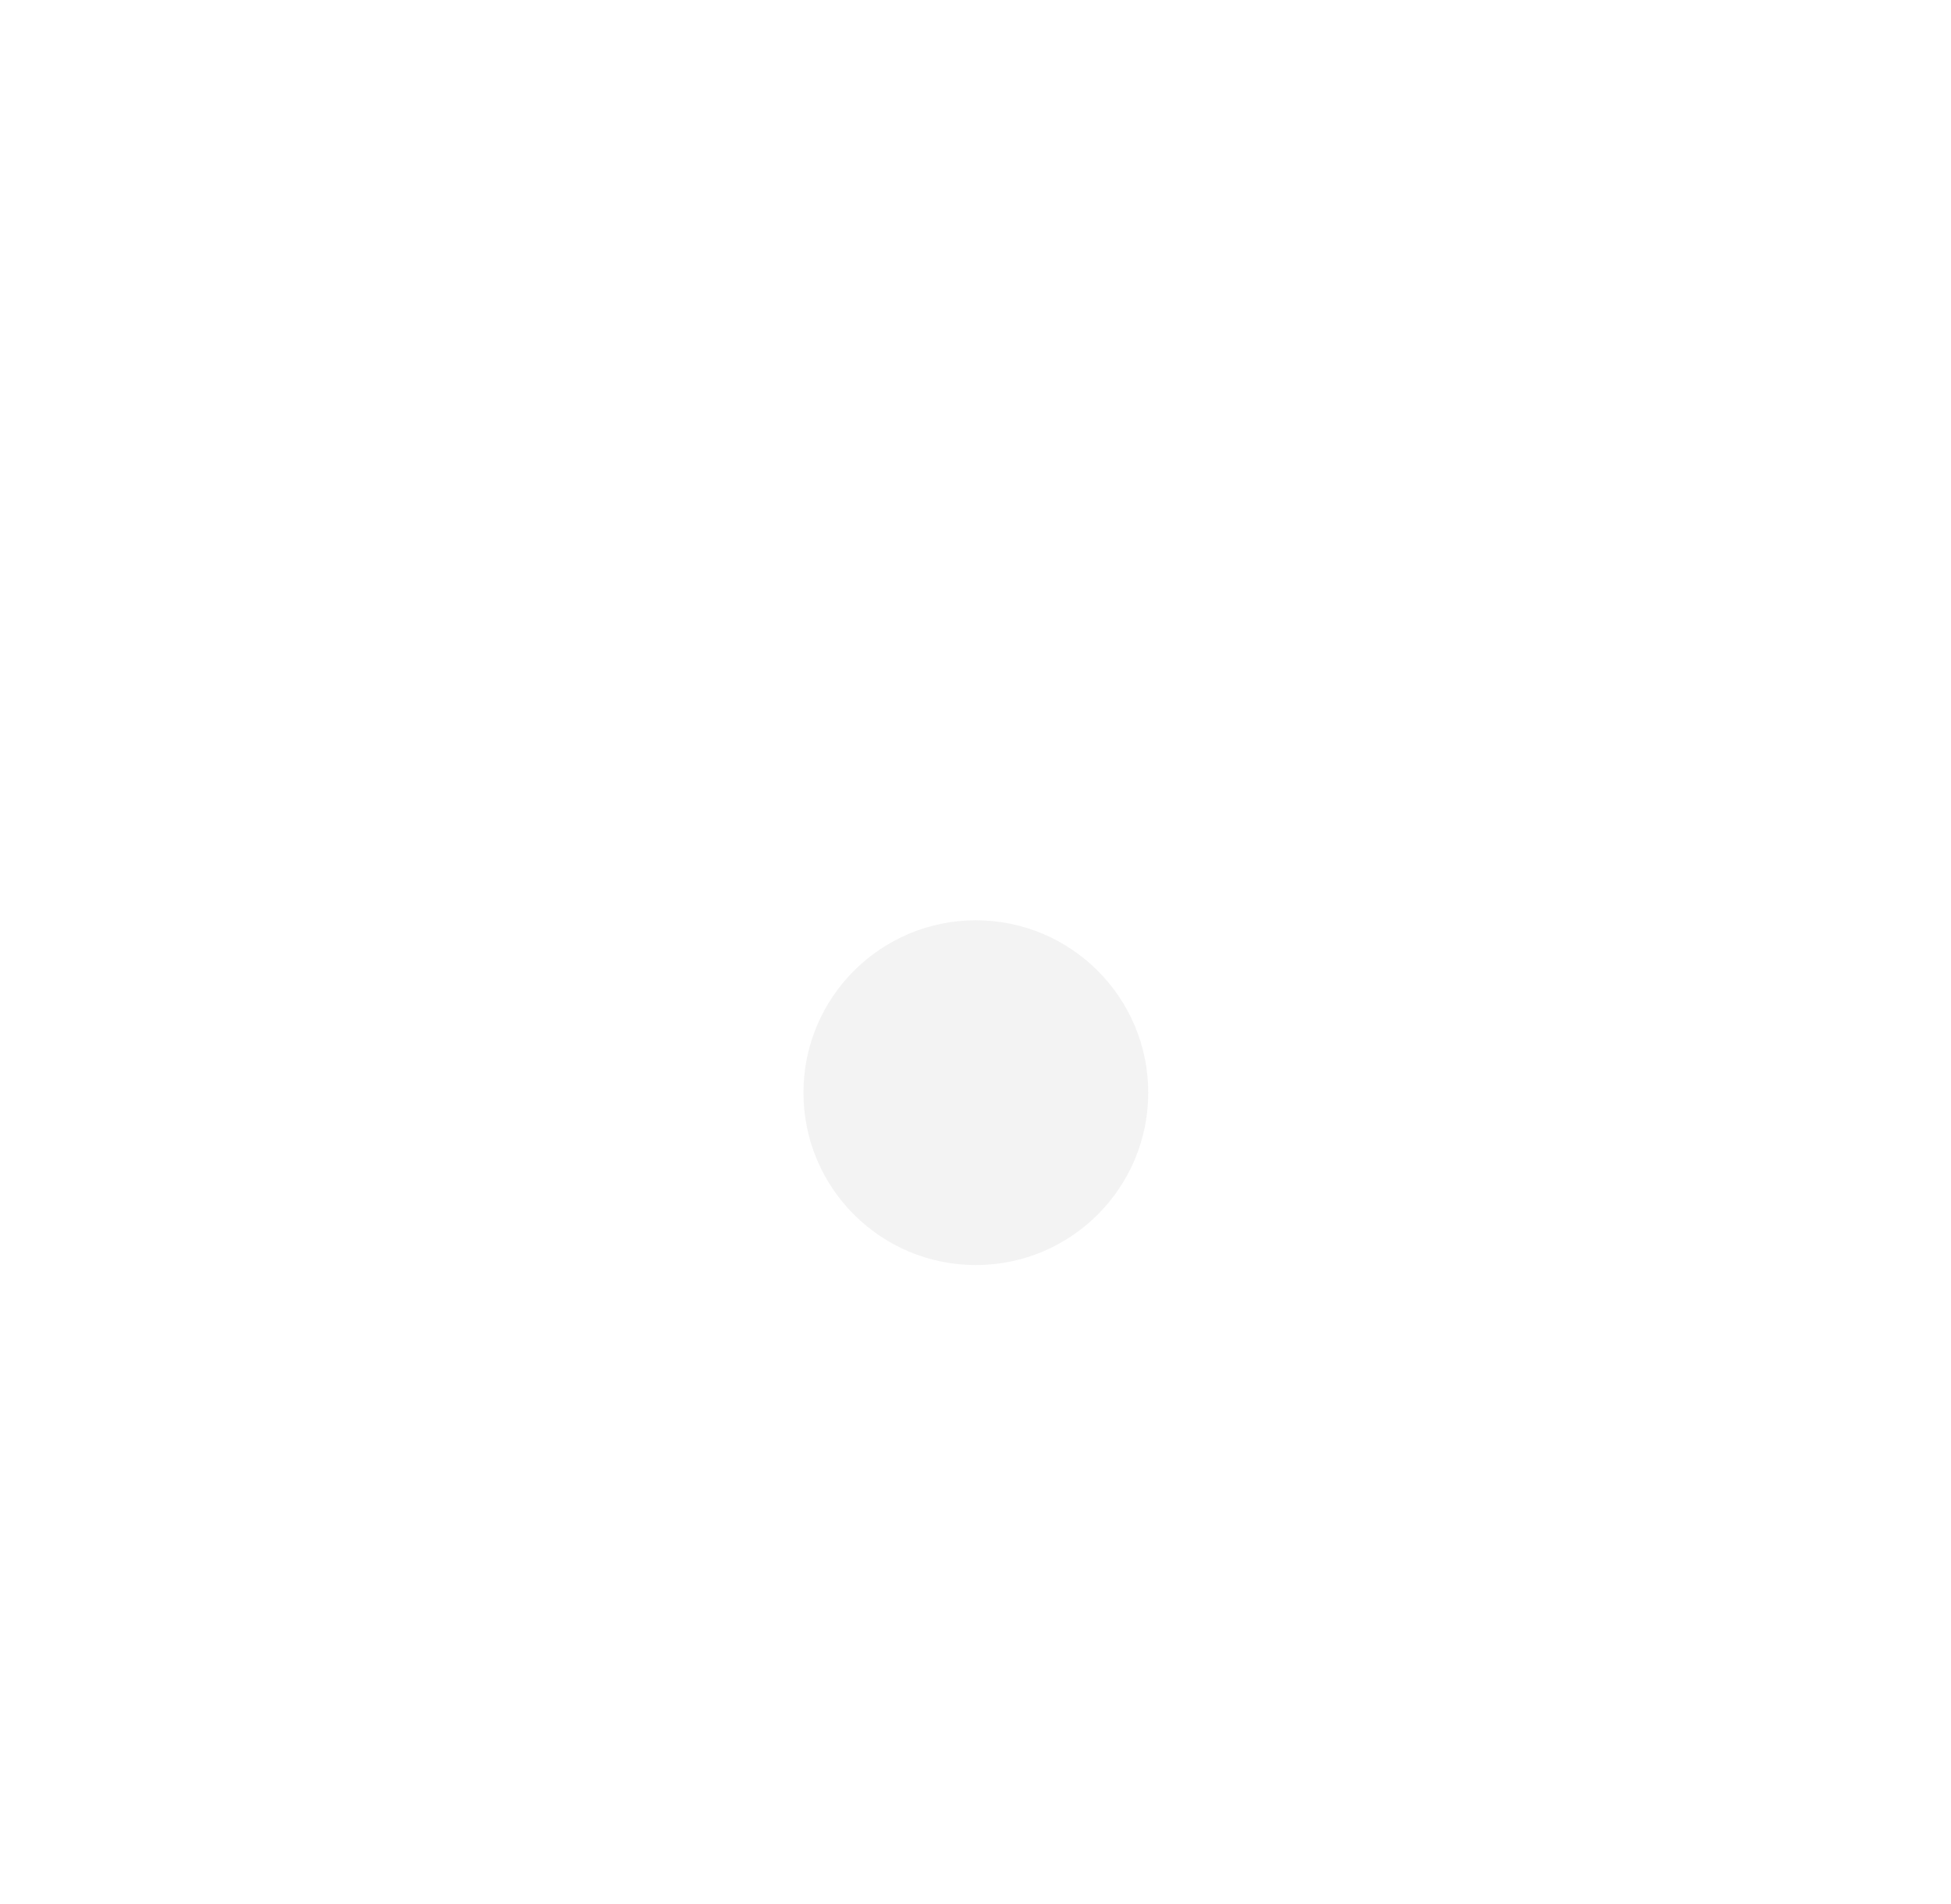
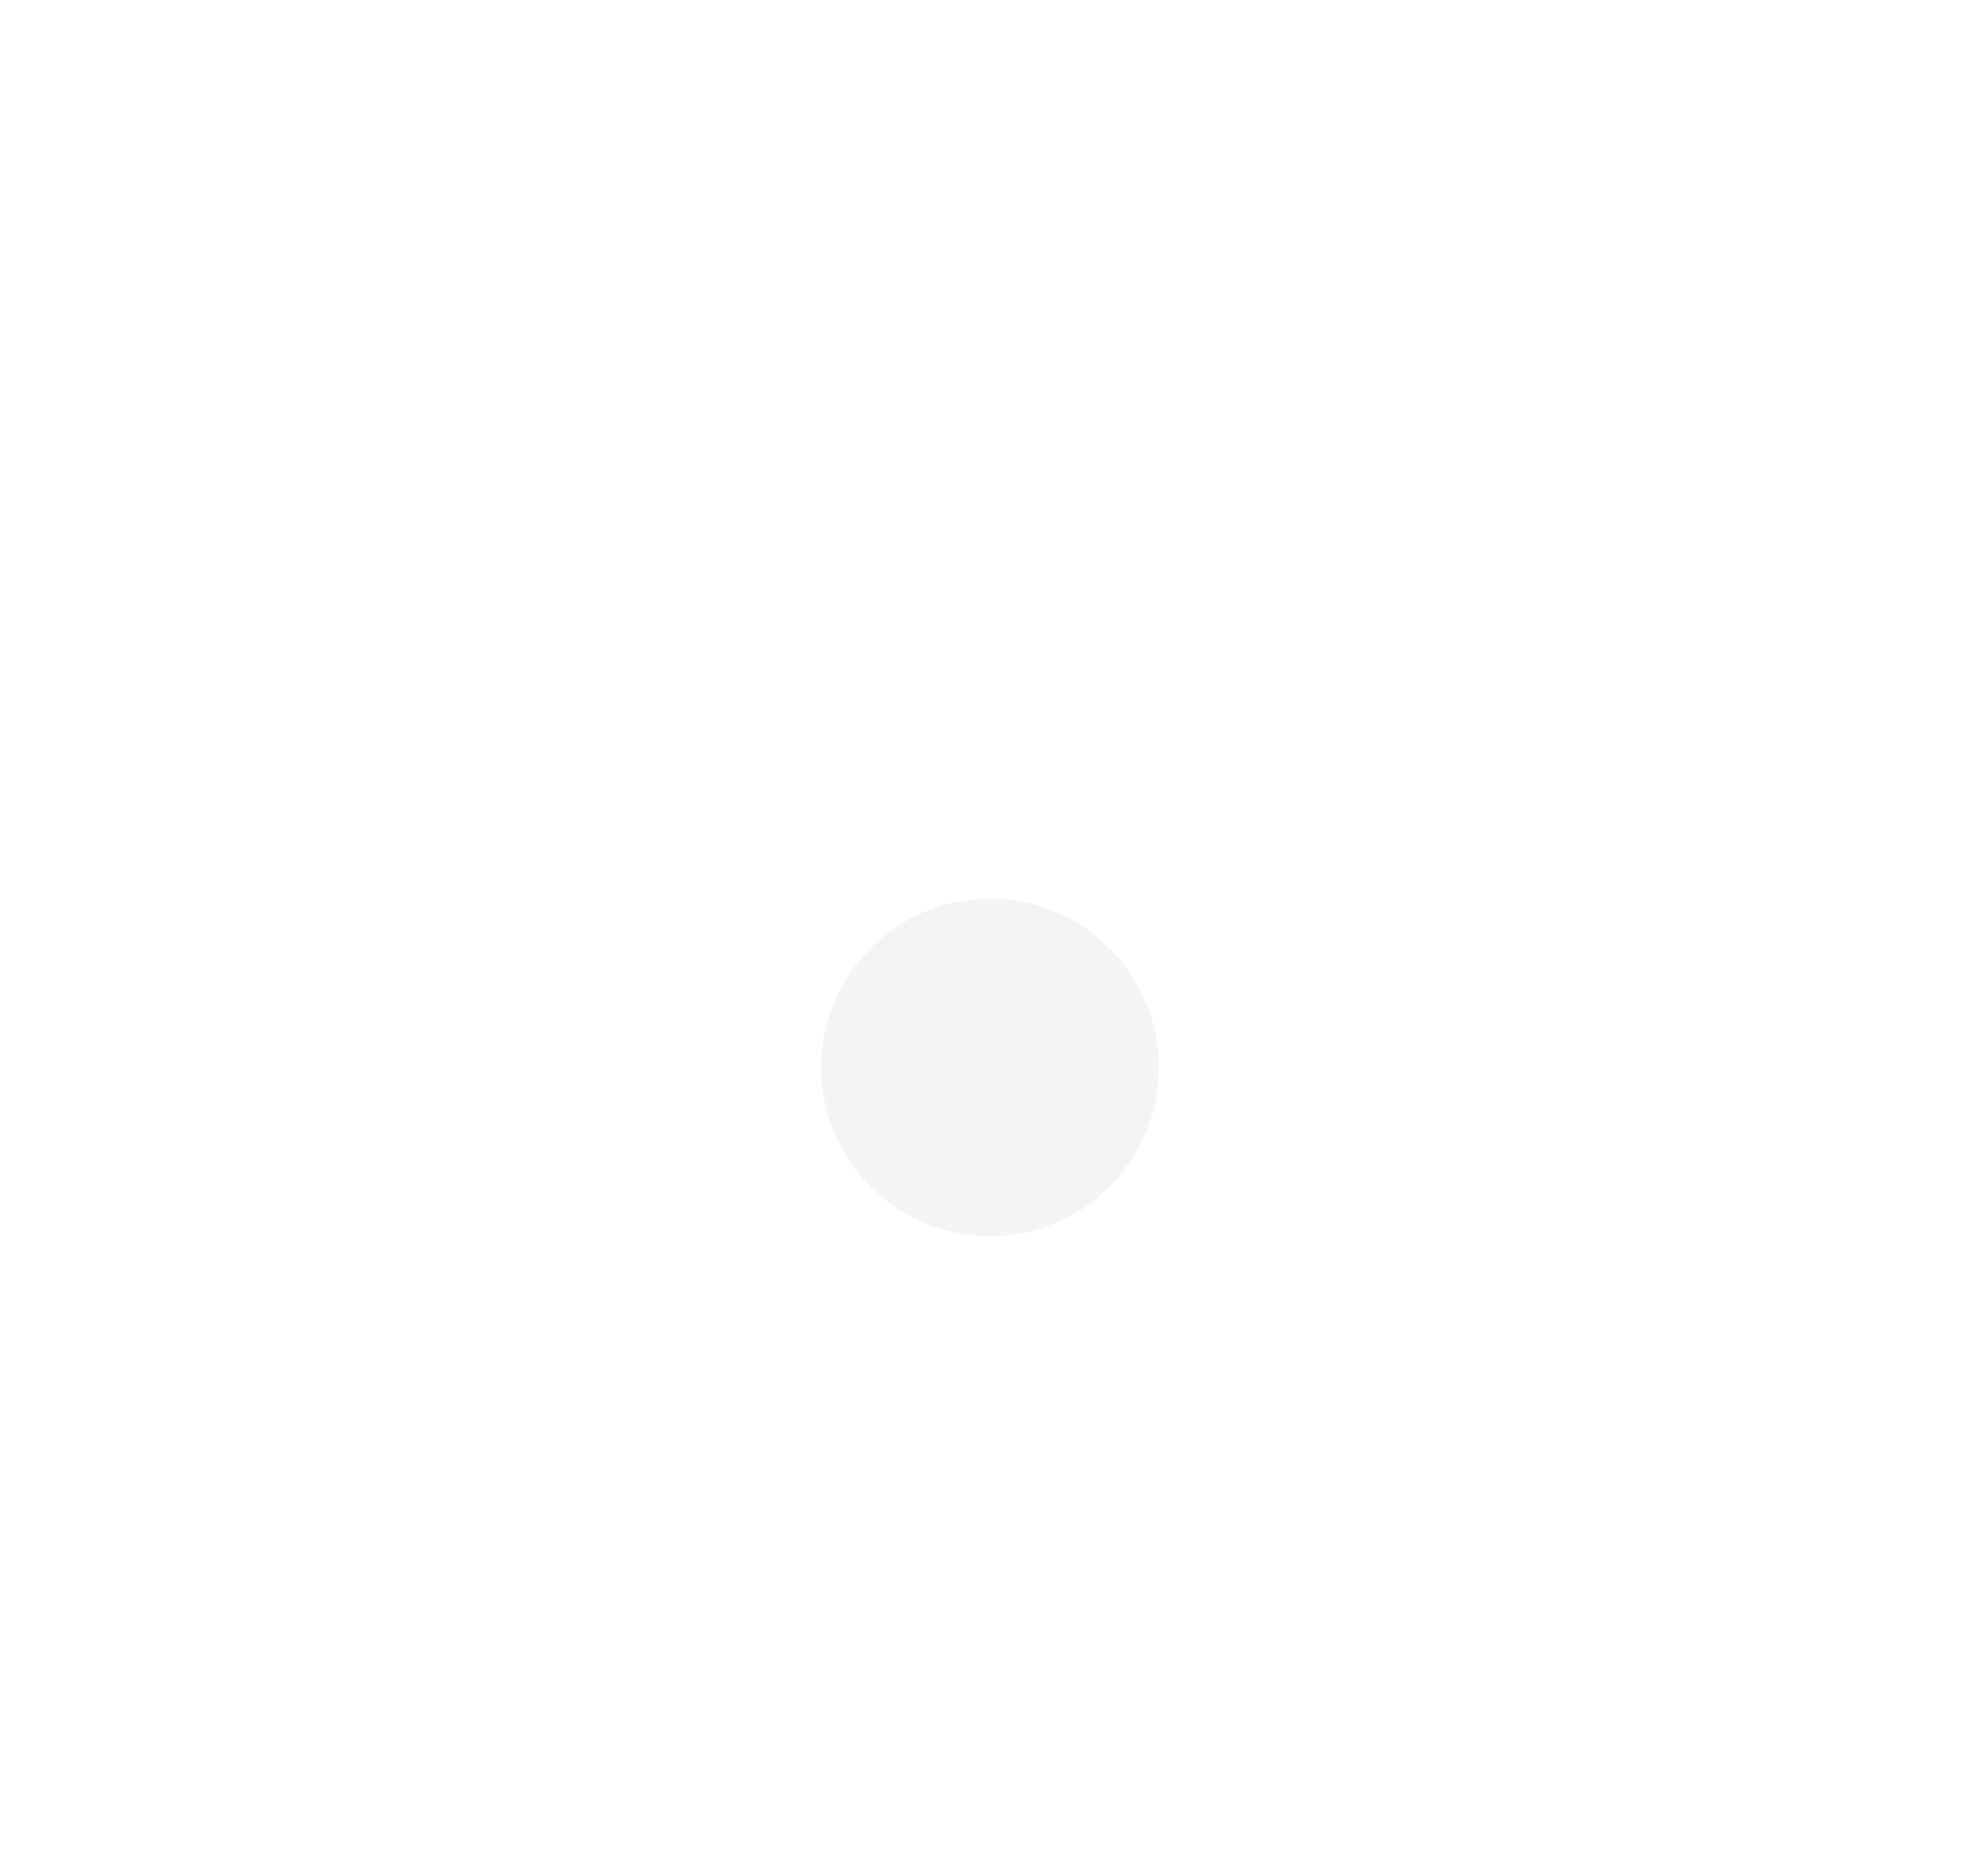
- <svg xmlns="http://www.w3.org/2000/svg" width="6939.98" height="6772.564" viewBox="0 0 6939.98 6772.564" version="1.1" xml:space="preserve" style="clip-rule:evenodd;fill-rule:evenodd;stroke-linejoin:round;stroke-miterlimit:2" id="svg21">
-   <defs id="defs25" />
-   <circle style="opacity:0.62;fill:#ececec;fill-rule:evenodd;stroke-width:0.952" id="path42" cx="3471.214" cy="3887.153" r="613.247" />
+ <svg xmlns="http://www.w3.org/2000/svg" viewBox="0 0 475 450">
+   <g id="Pressed_AnalogStick">
+     <circle id="path42-2" cx="237.5" cy="256.1" r="40.5" fill="#ececec" isolation="isolate" opacity=".6" />
+   </g>
</svg>
